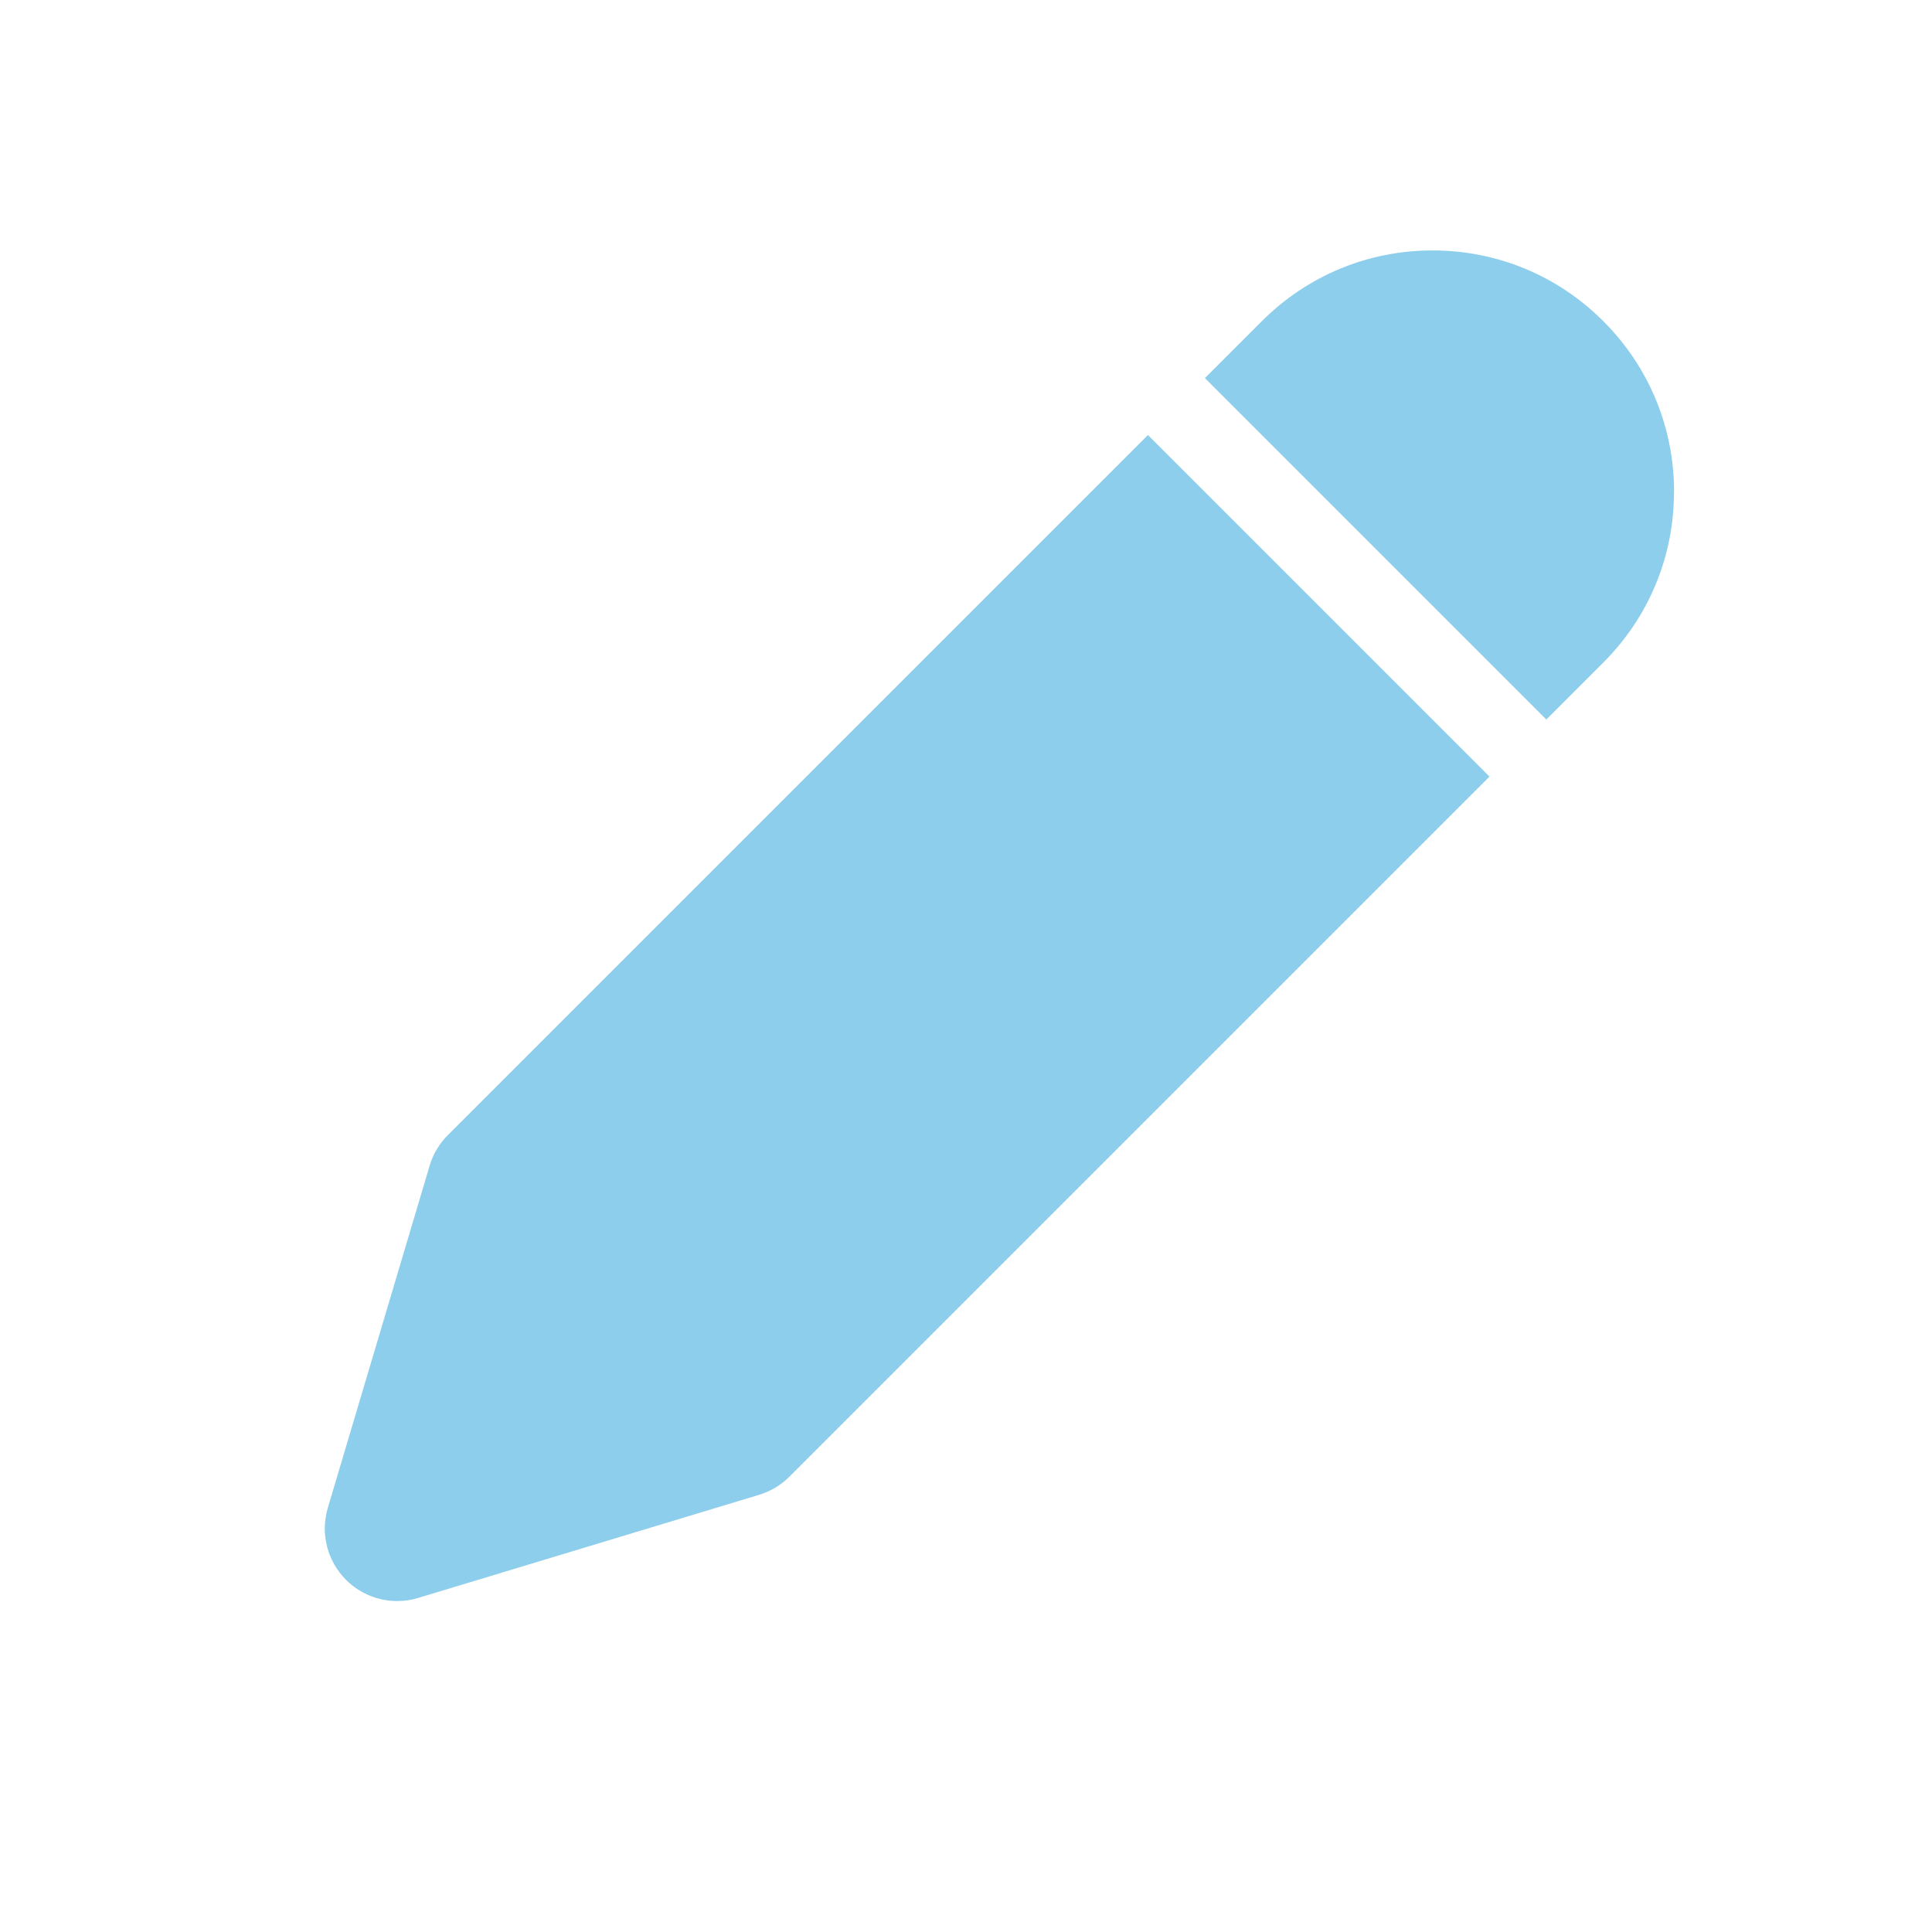
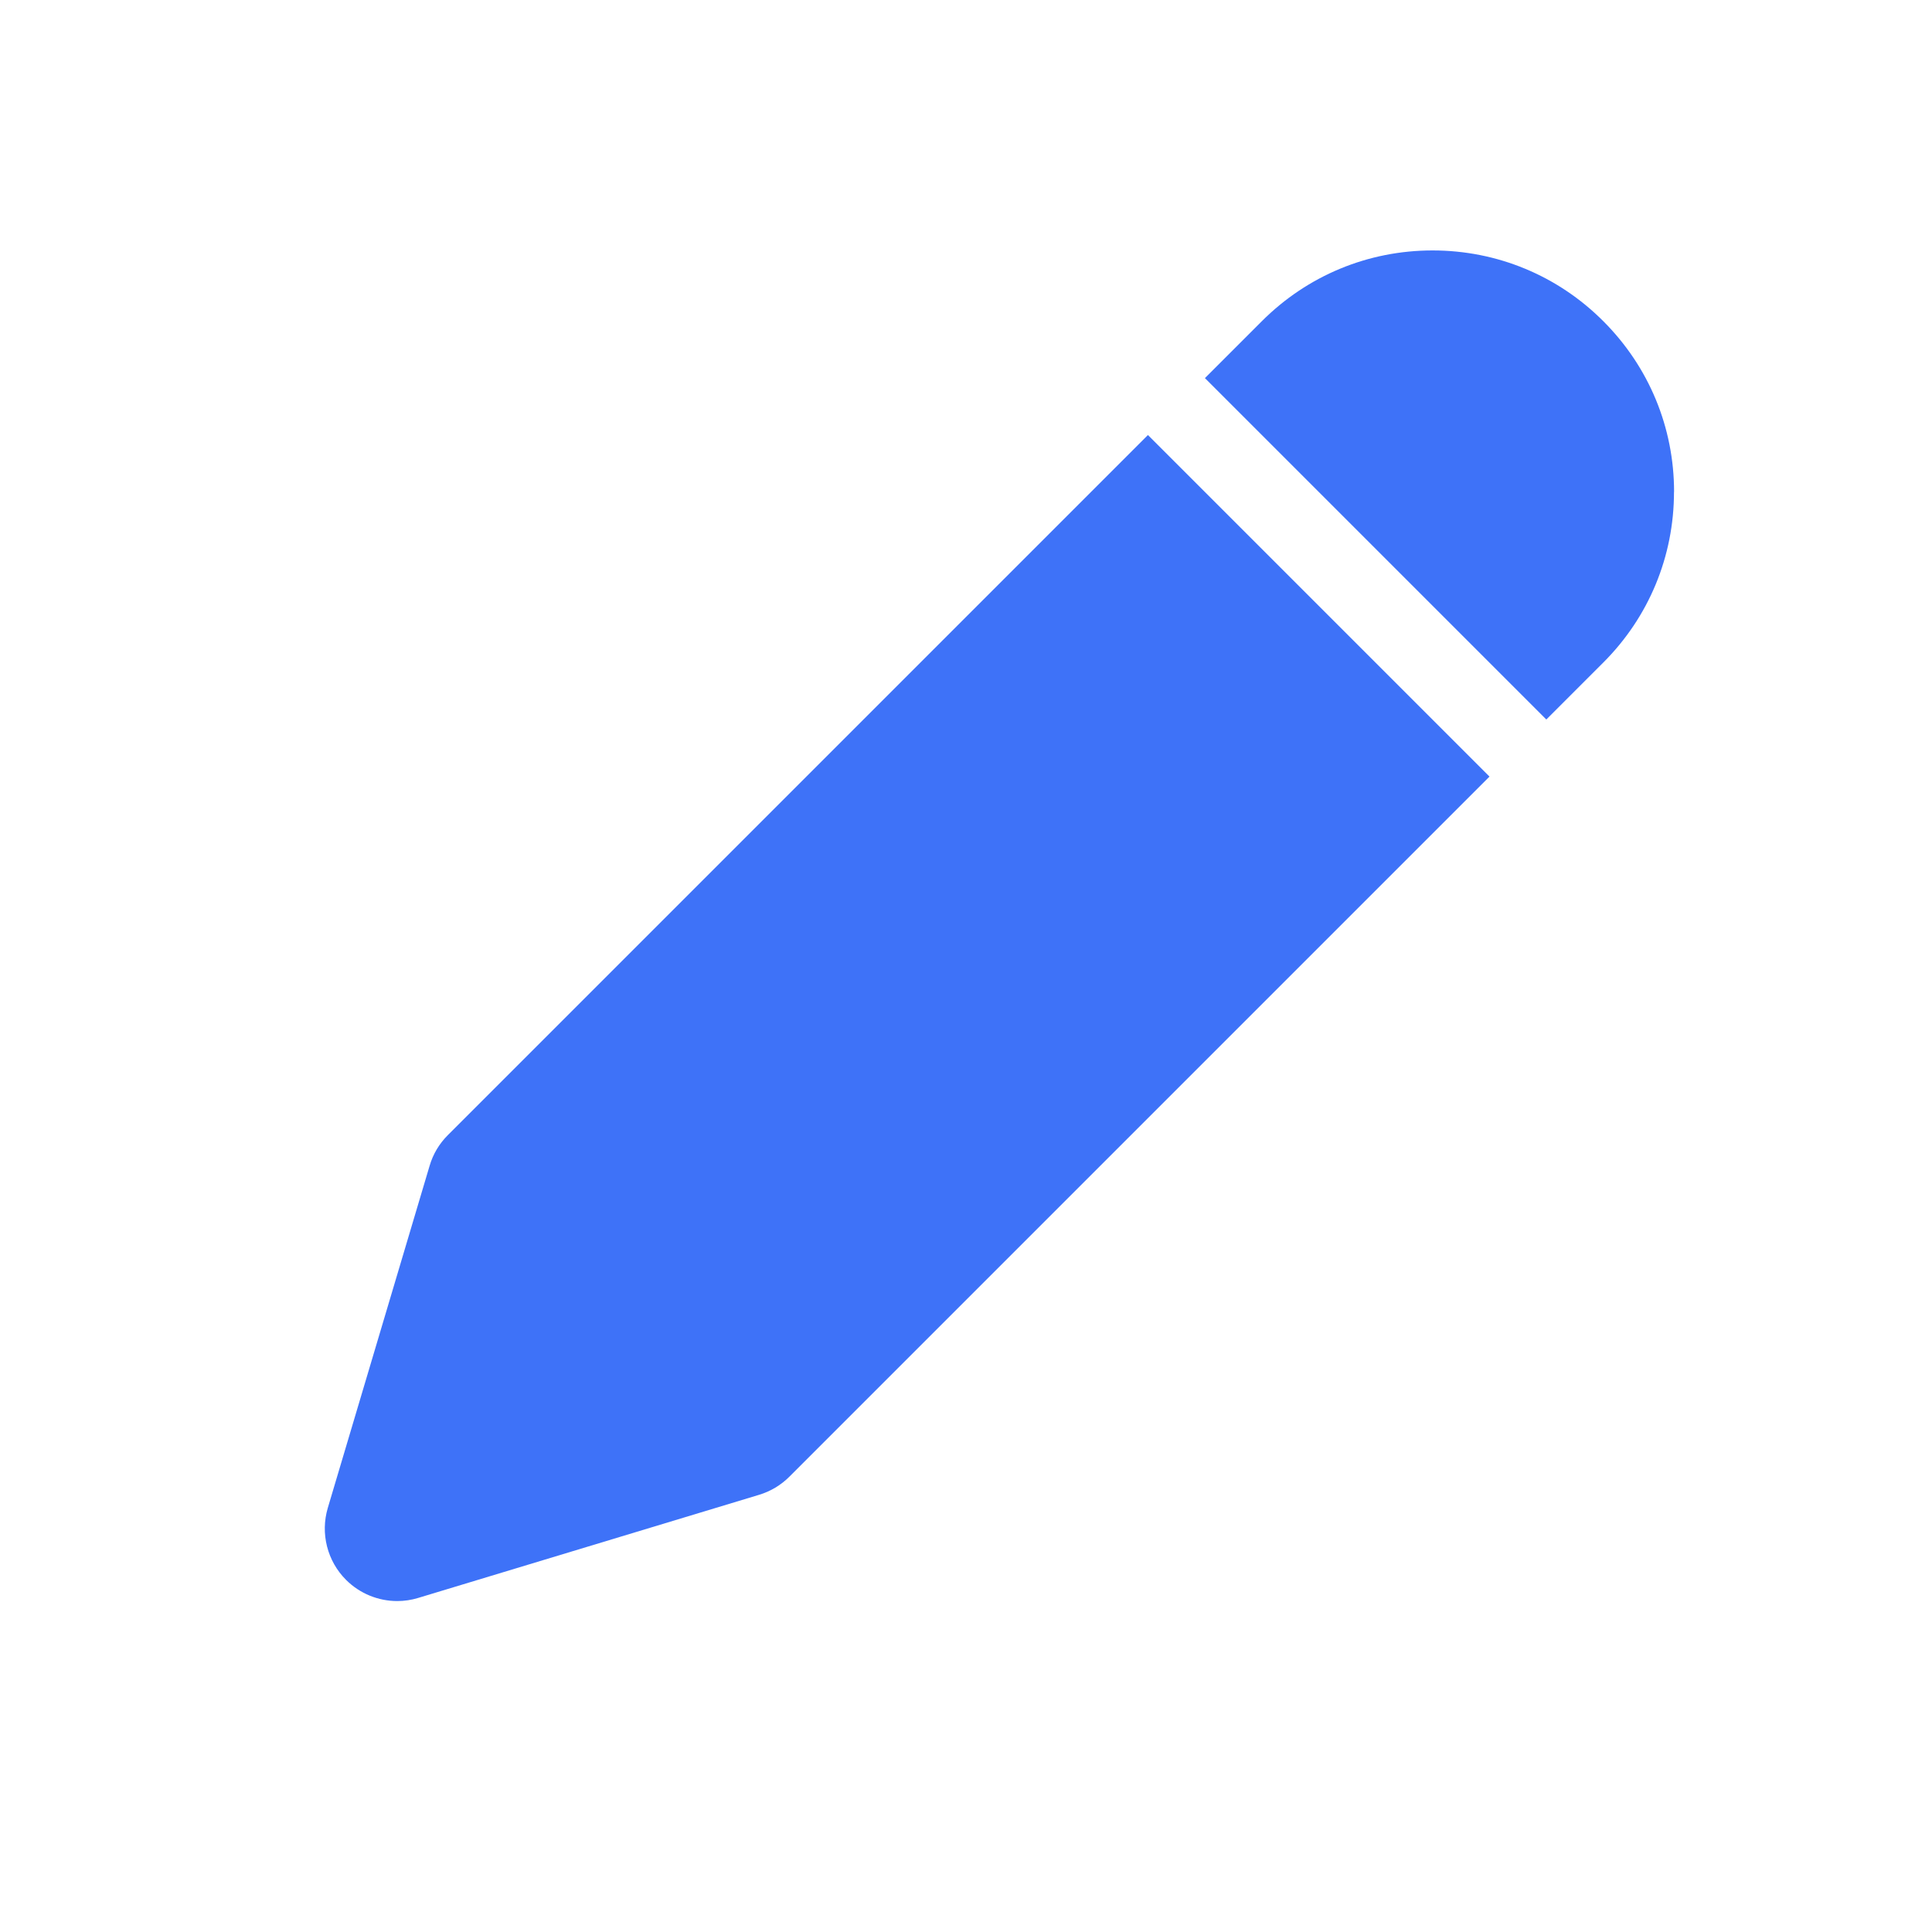
<svg xmlns="http://www.w3.org/2000/svg" width="24" height="24" viewBox="0 0 24 24" fill="none">
-   <path d="M20.795 6.11C20.795 6.911 20.483 7.665 19.916 8.231L19.209 8.938L18.573 8.302L17.937 7.666L16.24 5.969L15.604 5.333L14.968 4.697L15.675 3.99C16.242 3.423 16.995 3.111 17.796 3.111C18.597 3.111 19.351 3.423 19.917 3.99C20.484 4.557 20.796 5.31 20.796 6.111L20.795 6.11ZM17.229 8.373L15.532 6.676L14.896 6.04L14.26 5.404L5.563 14.101C5.457 14.207 5.379 14.337 5.337 14.481L4.072 18.732C3.978 19.049 4.065 19.393 4.3 19.627C4.471 19.797 4.7 19.889 4.935 19.889C5.022 19.889 5.11 19.876 5.195 19.85L9.43 18.569C9.572 18.526 9.701 18.449 9.806 18.344L18.503 9.647L17.867 9.011L17.231 8.375L17.229 8.373Z" fill="#8cceec" />
+   <path d="M20.795 6.11C20.795 6.911 20.483 7.665 19.916 8.231L19.209 8.938L18.573 8.302L17.937 7.666L16.24 5.969L15.604 5.333L14.968 4.697L15.675 3.99C16.242 3.423 16.995 3.111 17.796 3.111C18.597 3.111 19.351 3.423 19.917 3.99C20.484 4.557 20.796 5.31 20.796 6.111L20.795 6.11ZM17.229 8.373L15.532 6.676L14.896 6.04L14.26 5.404L5.563 14.101C5.457 14.207 5.379 14.337 5.337 14.481L4.072 18.732C3.978 19.049 4.065 19.393 4.3 19.627C4.471 19.797 4.7 19.889 4.935 19.889C5.022 19.889 5.11 19.876 5.195 19.85L9.43 18.569C9.572 18.526 9.701 18.449 9.806 18.344L18.503 9.647L17.867 9.011L17.231 8.375L17.229 8.373Z" fill="#3E72F8" />
</svg>
